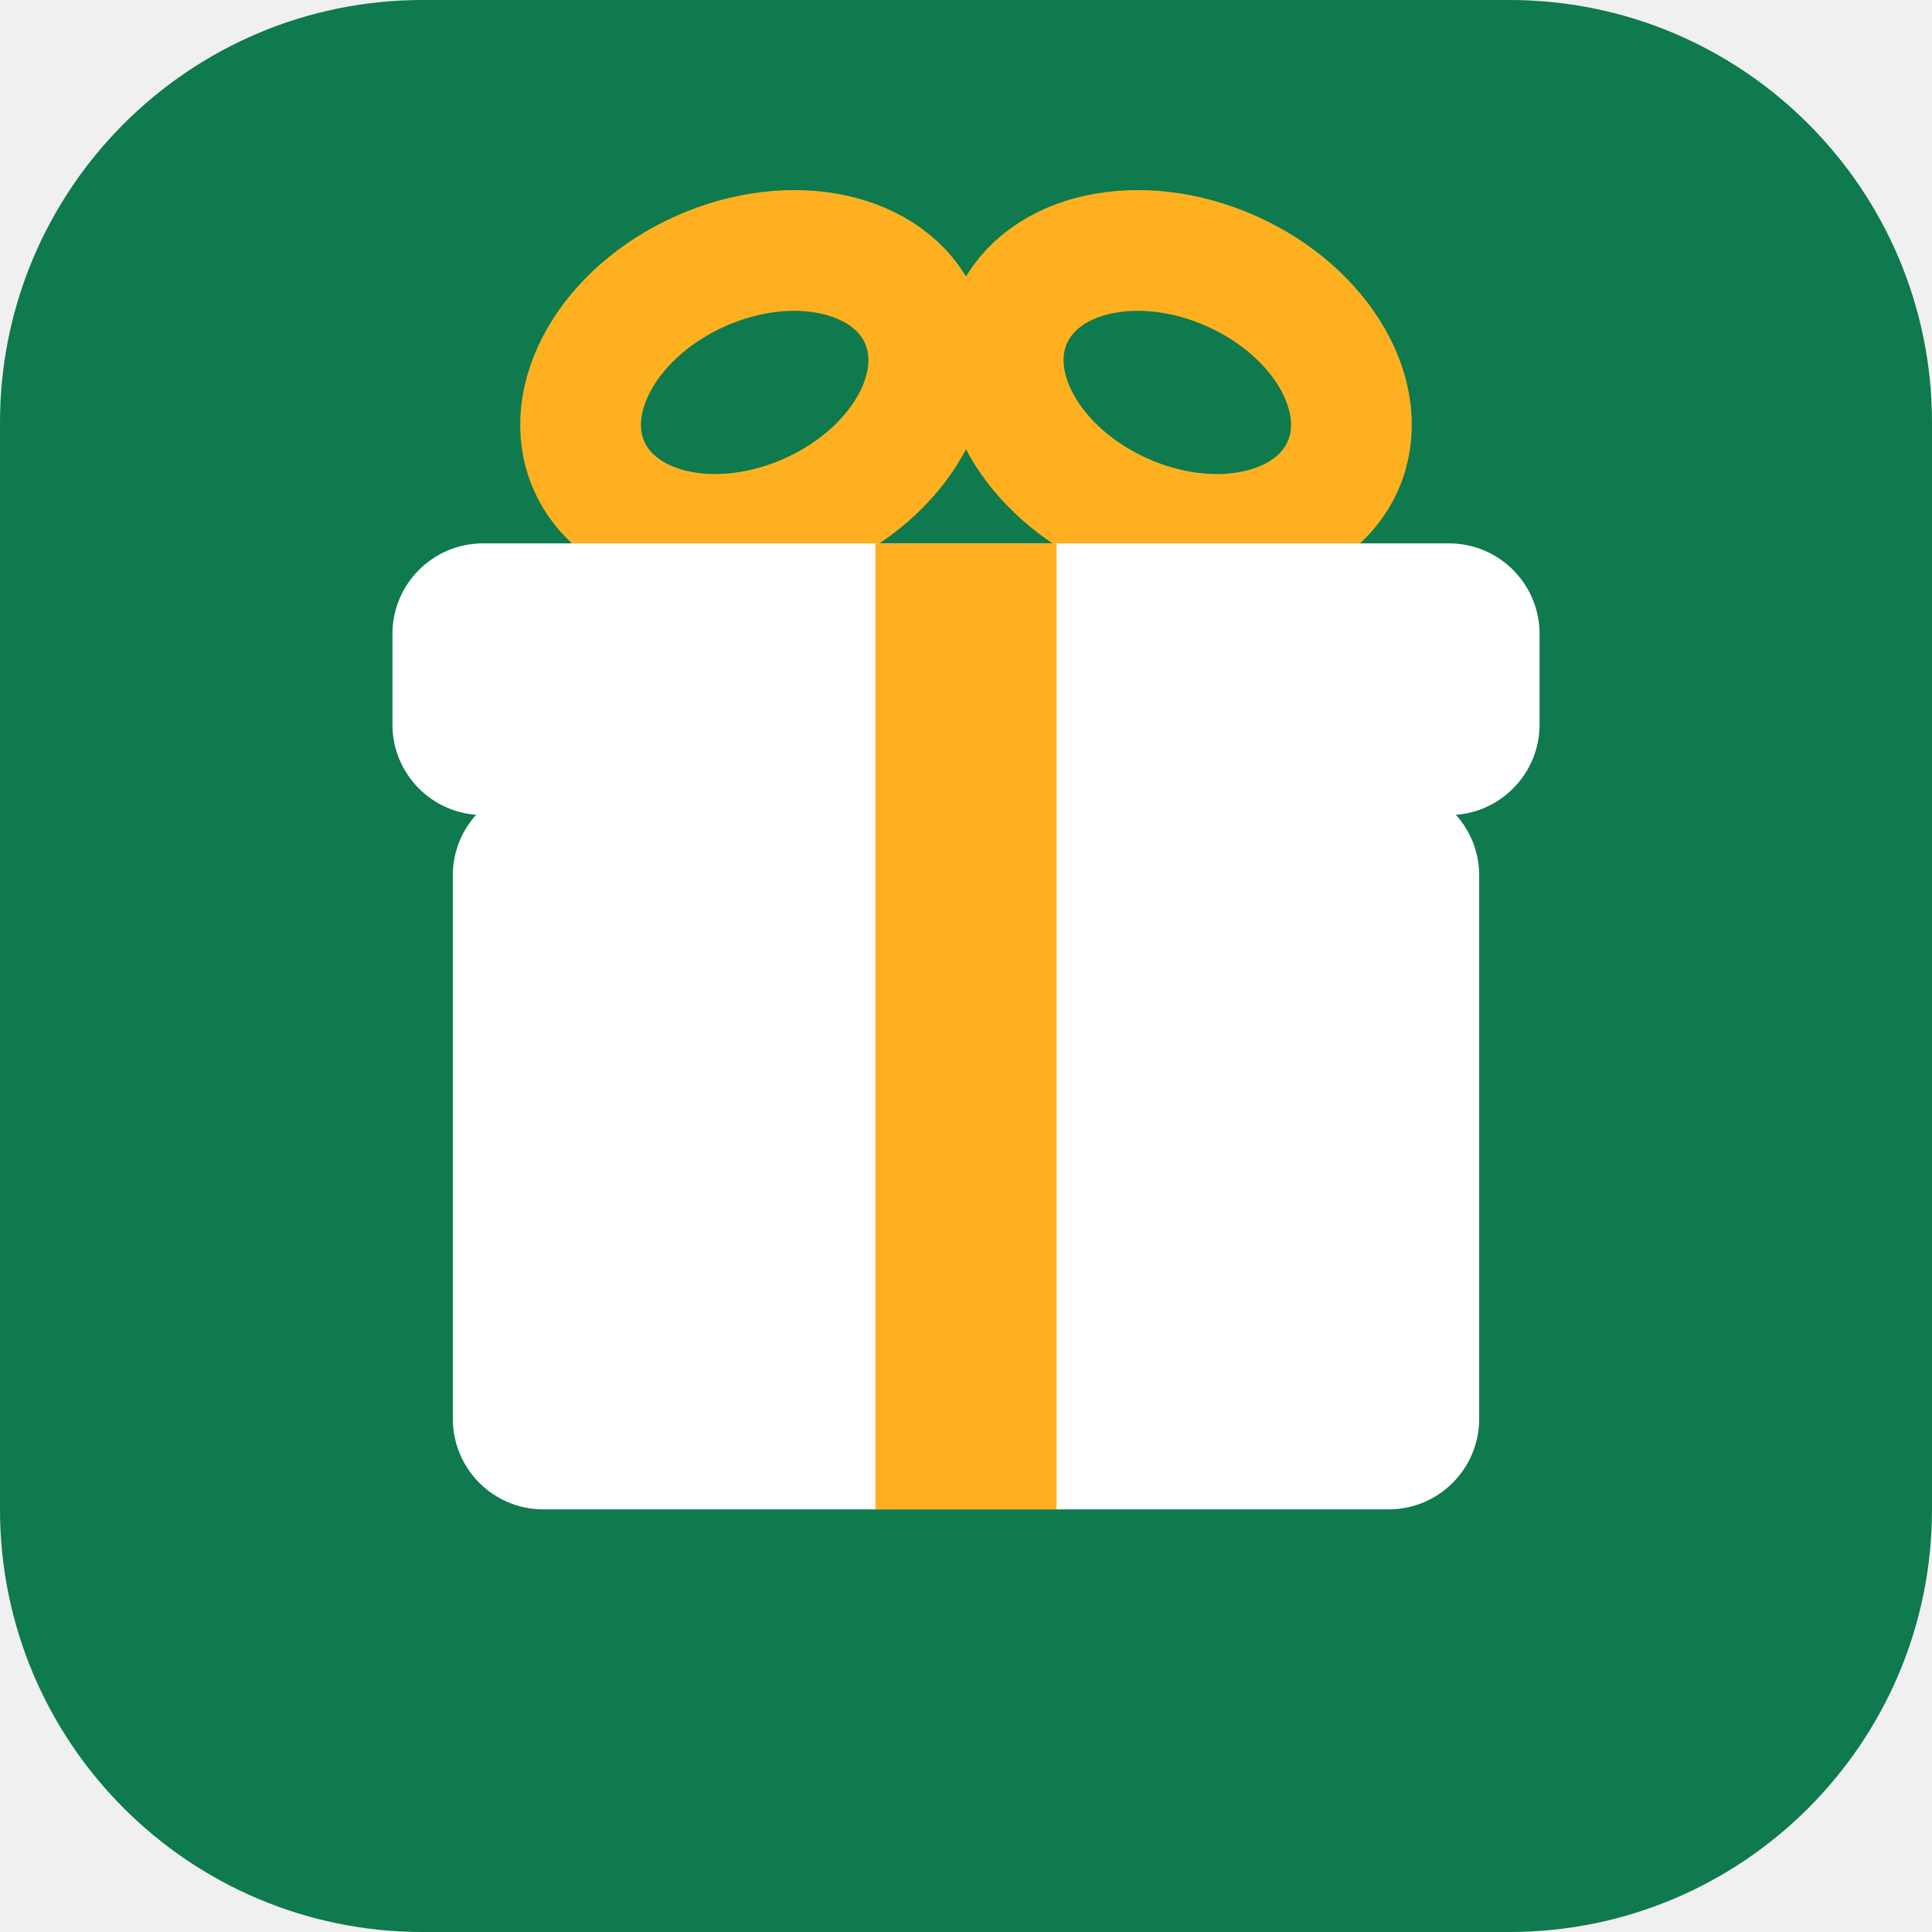
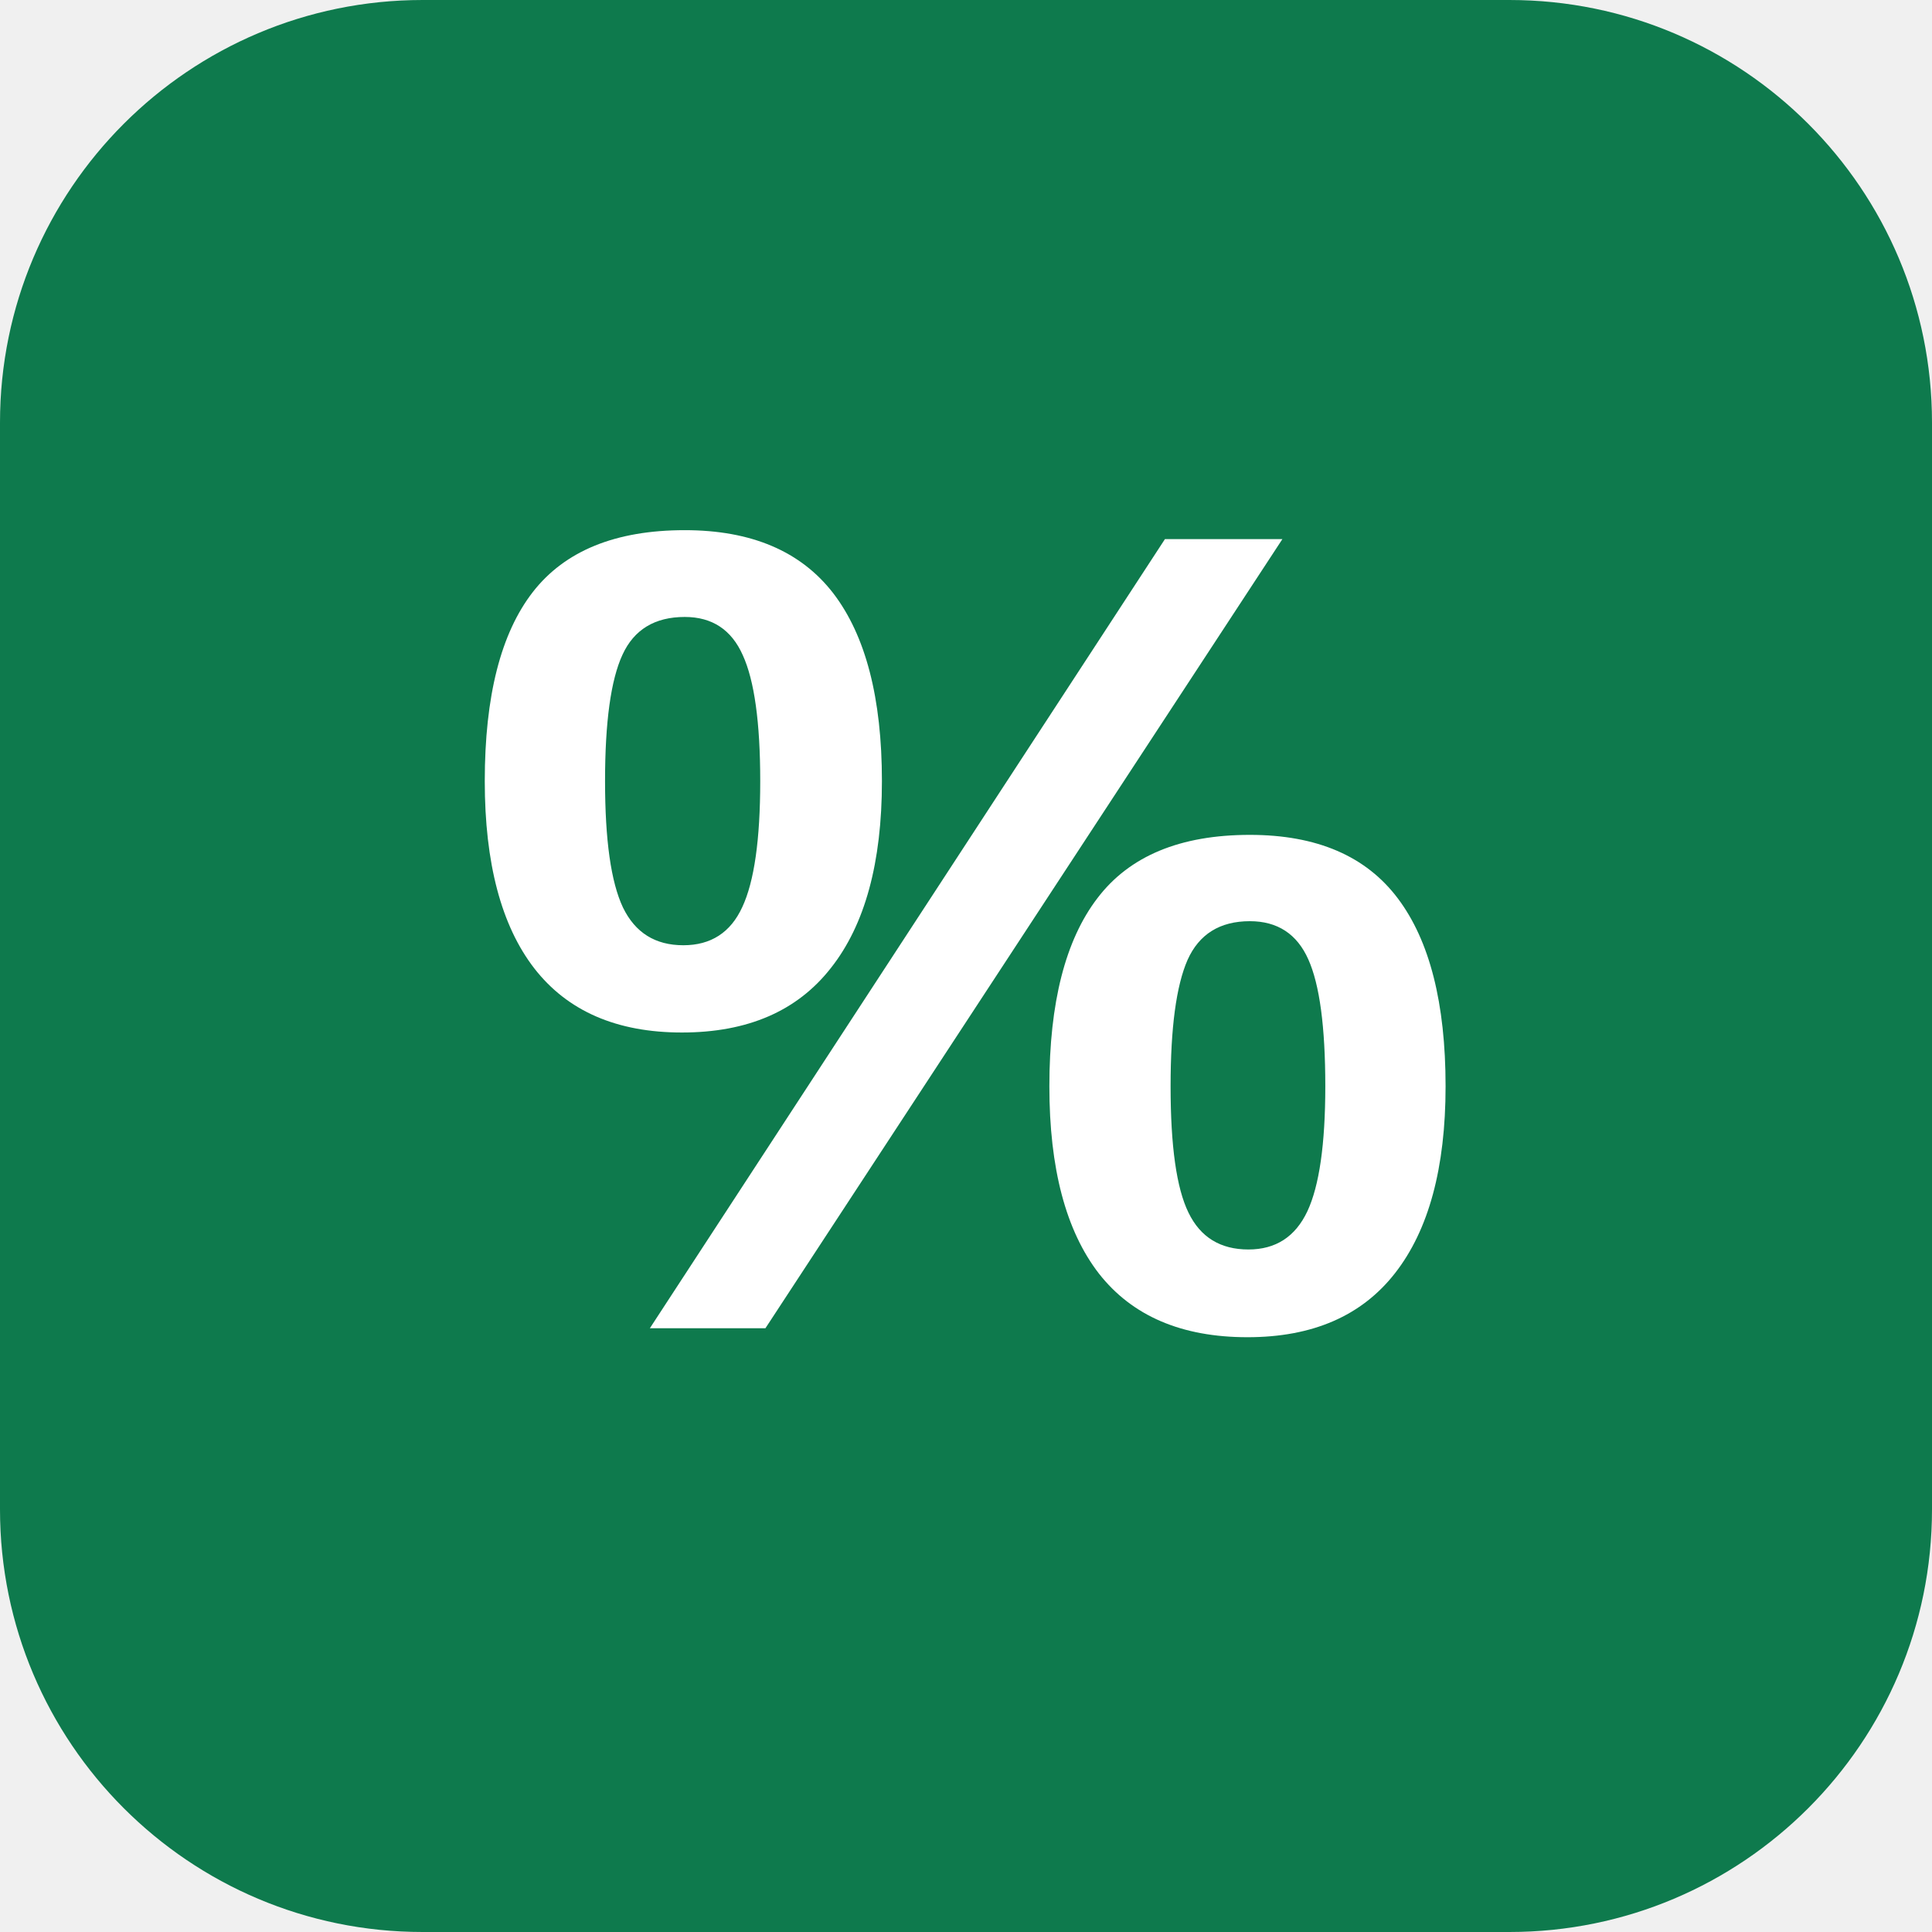
<svg xmlns="http://www.w3.org/2000/svg" viewBox="0 0 64 64">
  <rect width="64" height="64" rx="14" fill="#0E7A4D" />
-   <g fill="none" stroke="#FFB020" stroke-width="4">
-     <ellipse cx="25" cy="13" rx="6" ry="4.4" transform="rotate(-24 25 13)" />
-     <ellipse cx="39" cy="13" rx="6" ry="4.4" transform="rotate(24 39 13)" />
-   </g>
-   <rect x="15" y="26" width="34" height="24" rx="3" fill="#FFFFFF" />
-   <rect x="13" y="18" width="38" height="9" rx="3" fill="#FFFFFF" />
-   <rect x="29" y="18" width="6" height="32" fill="#FFB020" />
+   <text x="32" y="44" font-family="Arial, Helvetica, sans-serif" font-size="38" font-weight="bold" fill="#FFFFFF" text-anchor="middle">%</text>
</svg>
